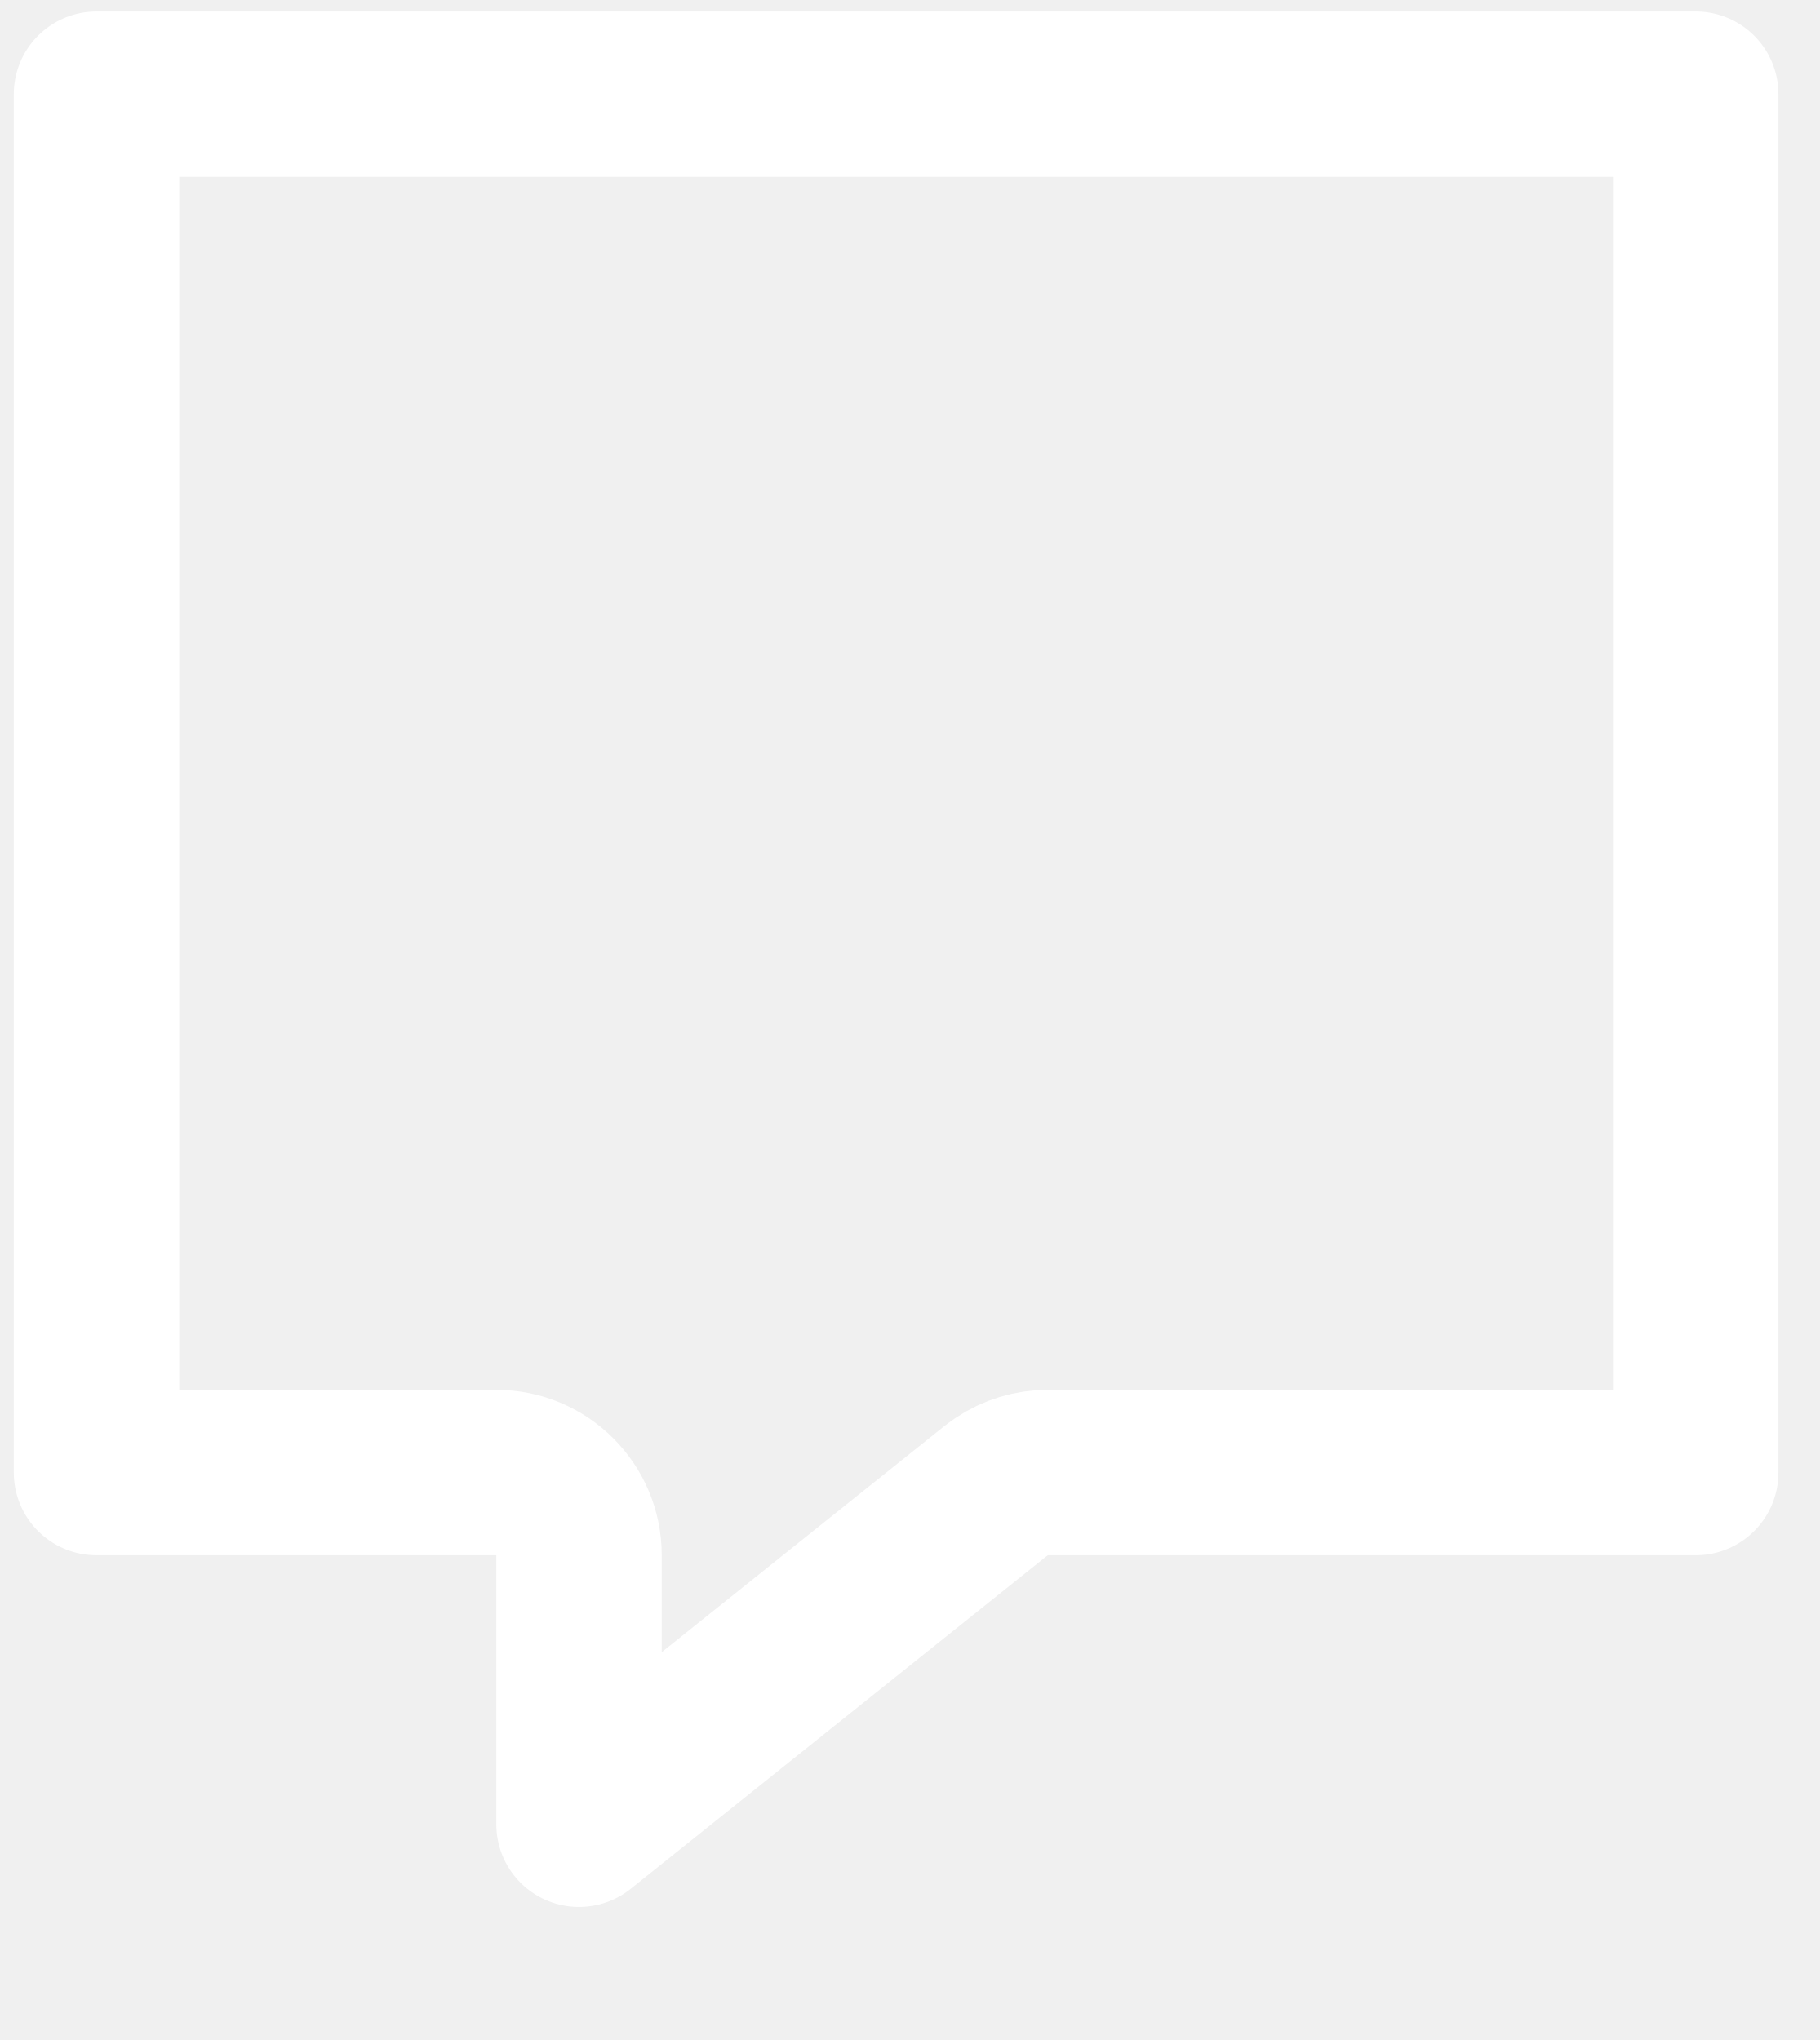
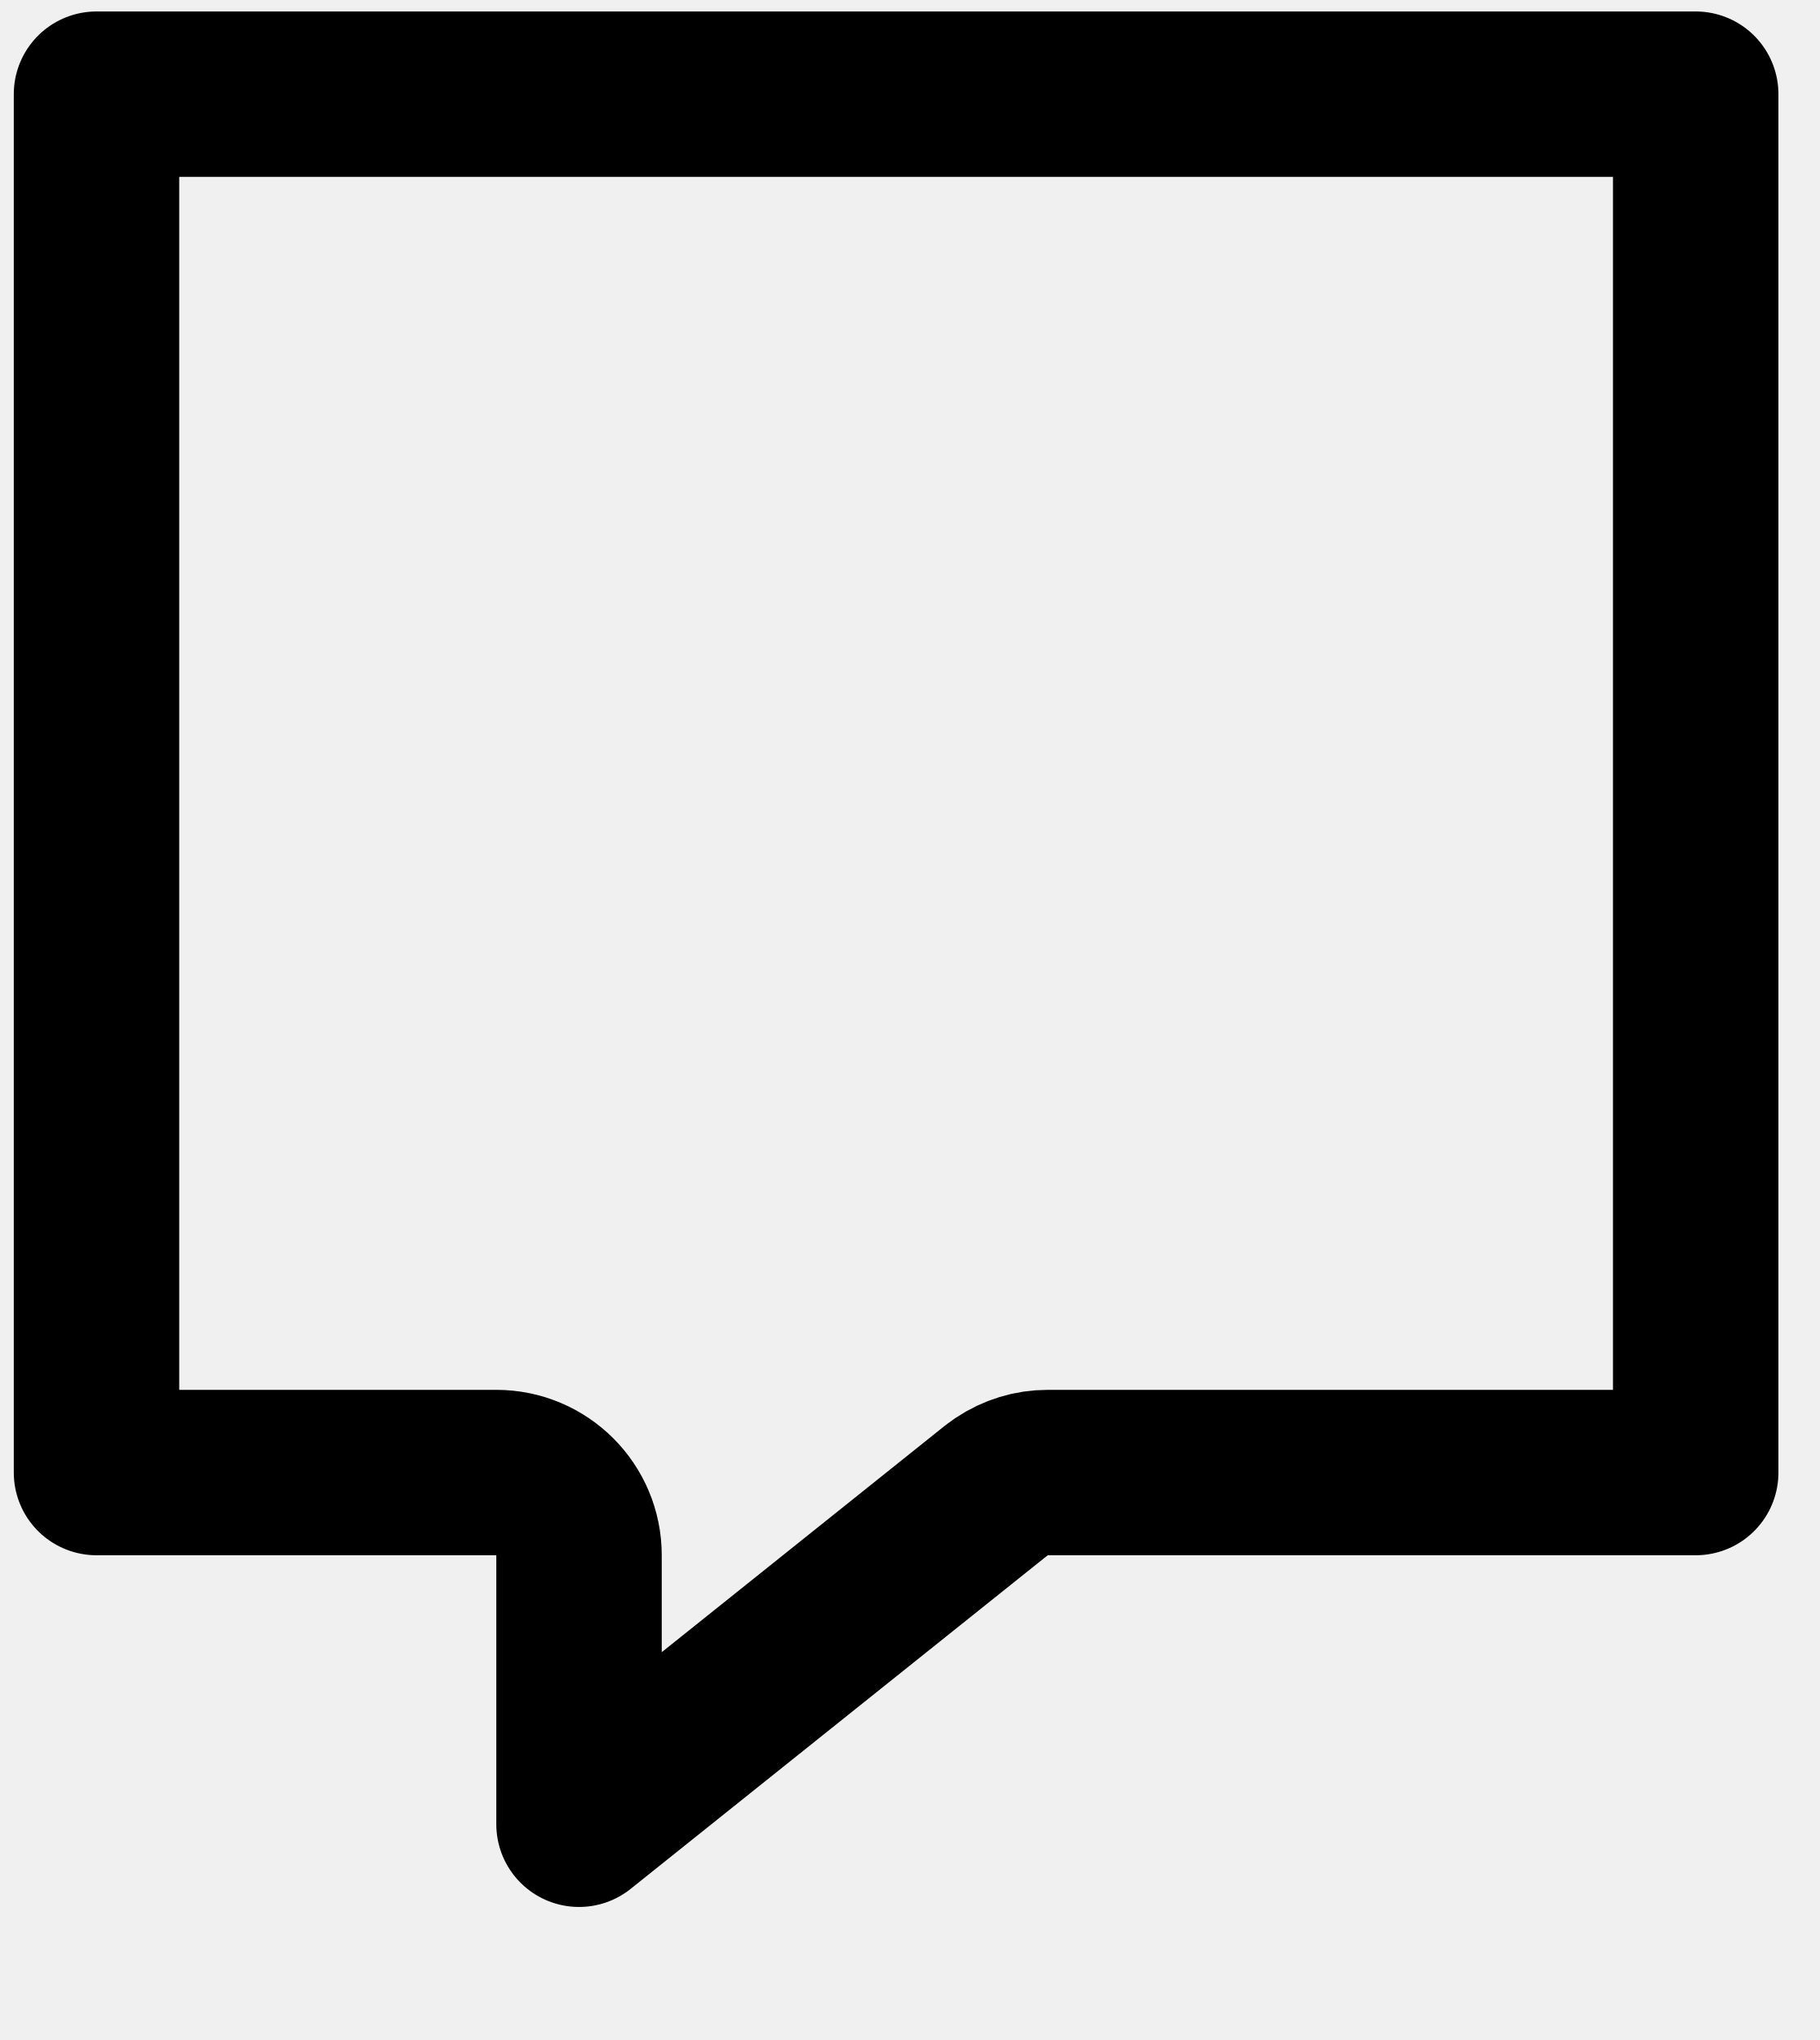
<svg xmlns="http://www.w3.org/2000/svg" width="33" height="37" viewBox="0 0 33 37" fill="none">
-   <path d="M30.75 1.708V26.708H19C18.702 26.708 18.412 26.797 18.166 26.962L18.062 27.037L10.5 33.087V28.208C10.5 27.379 9.828 26.708 9 26.708H1.75V1.708H30.75Z" stroke="white" stroke-width="3" stroke-linejoin="round" />
+   <path d="M30.75 1.708V26.708H19C18.702 26.708 18.412 26.797 18.166 26.962L18.062 27.037L10.5 33.087V28.208C10.5 27.379 9.828 26.708 9 26.708H1.75V1.708H30.75Z" stroke="currentColor" stroke-width="3" stroke-linejoin="round" />
</svg>
